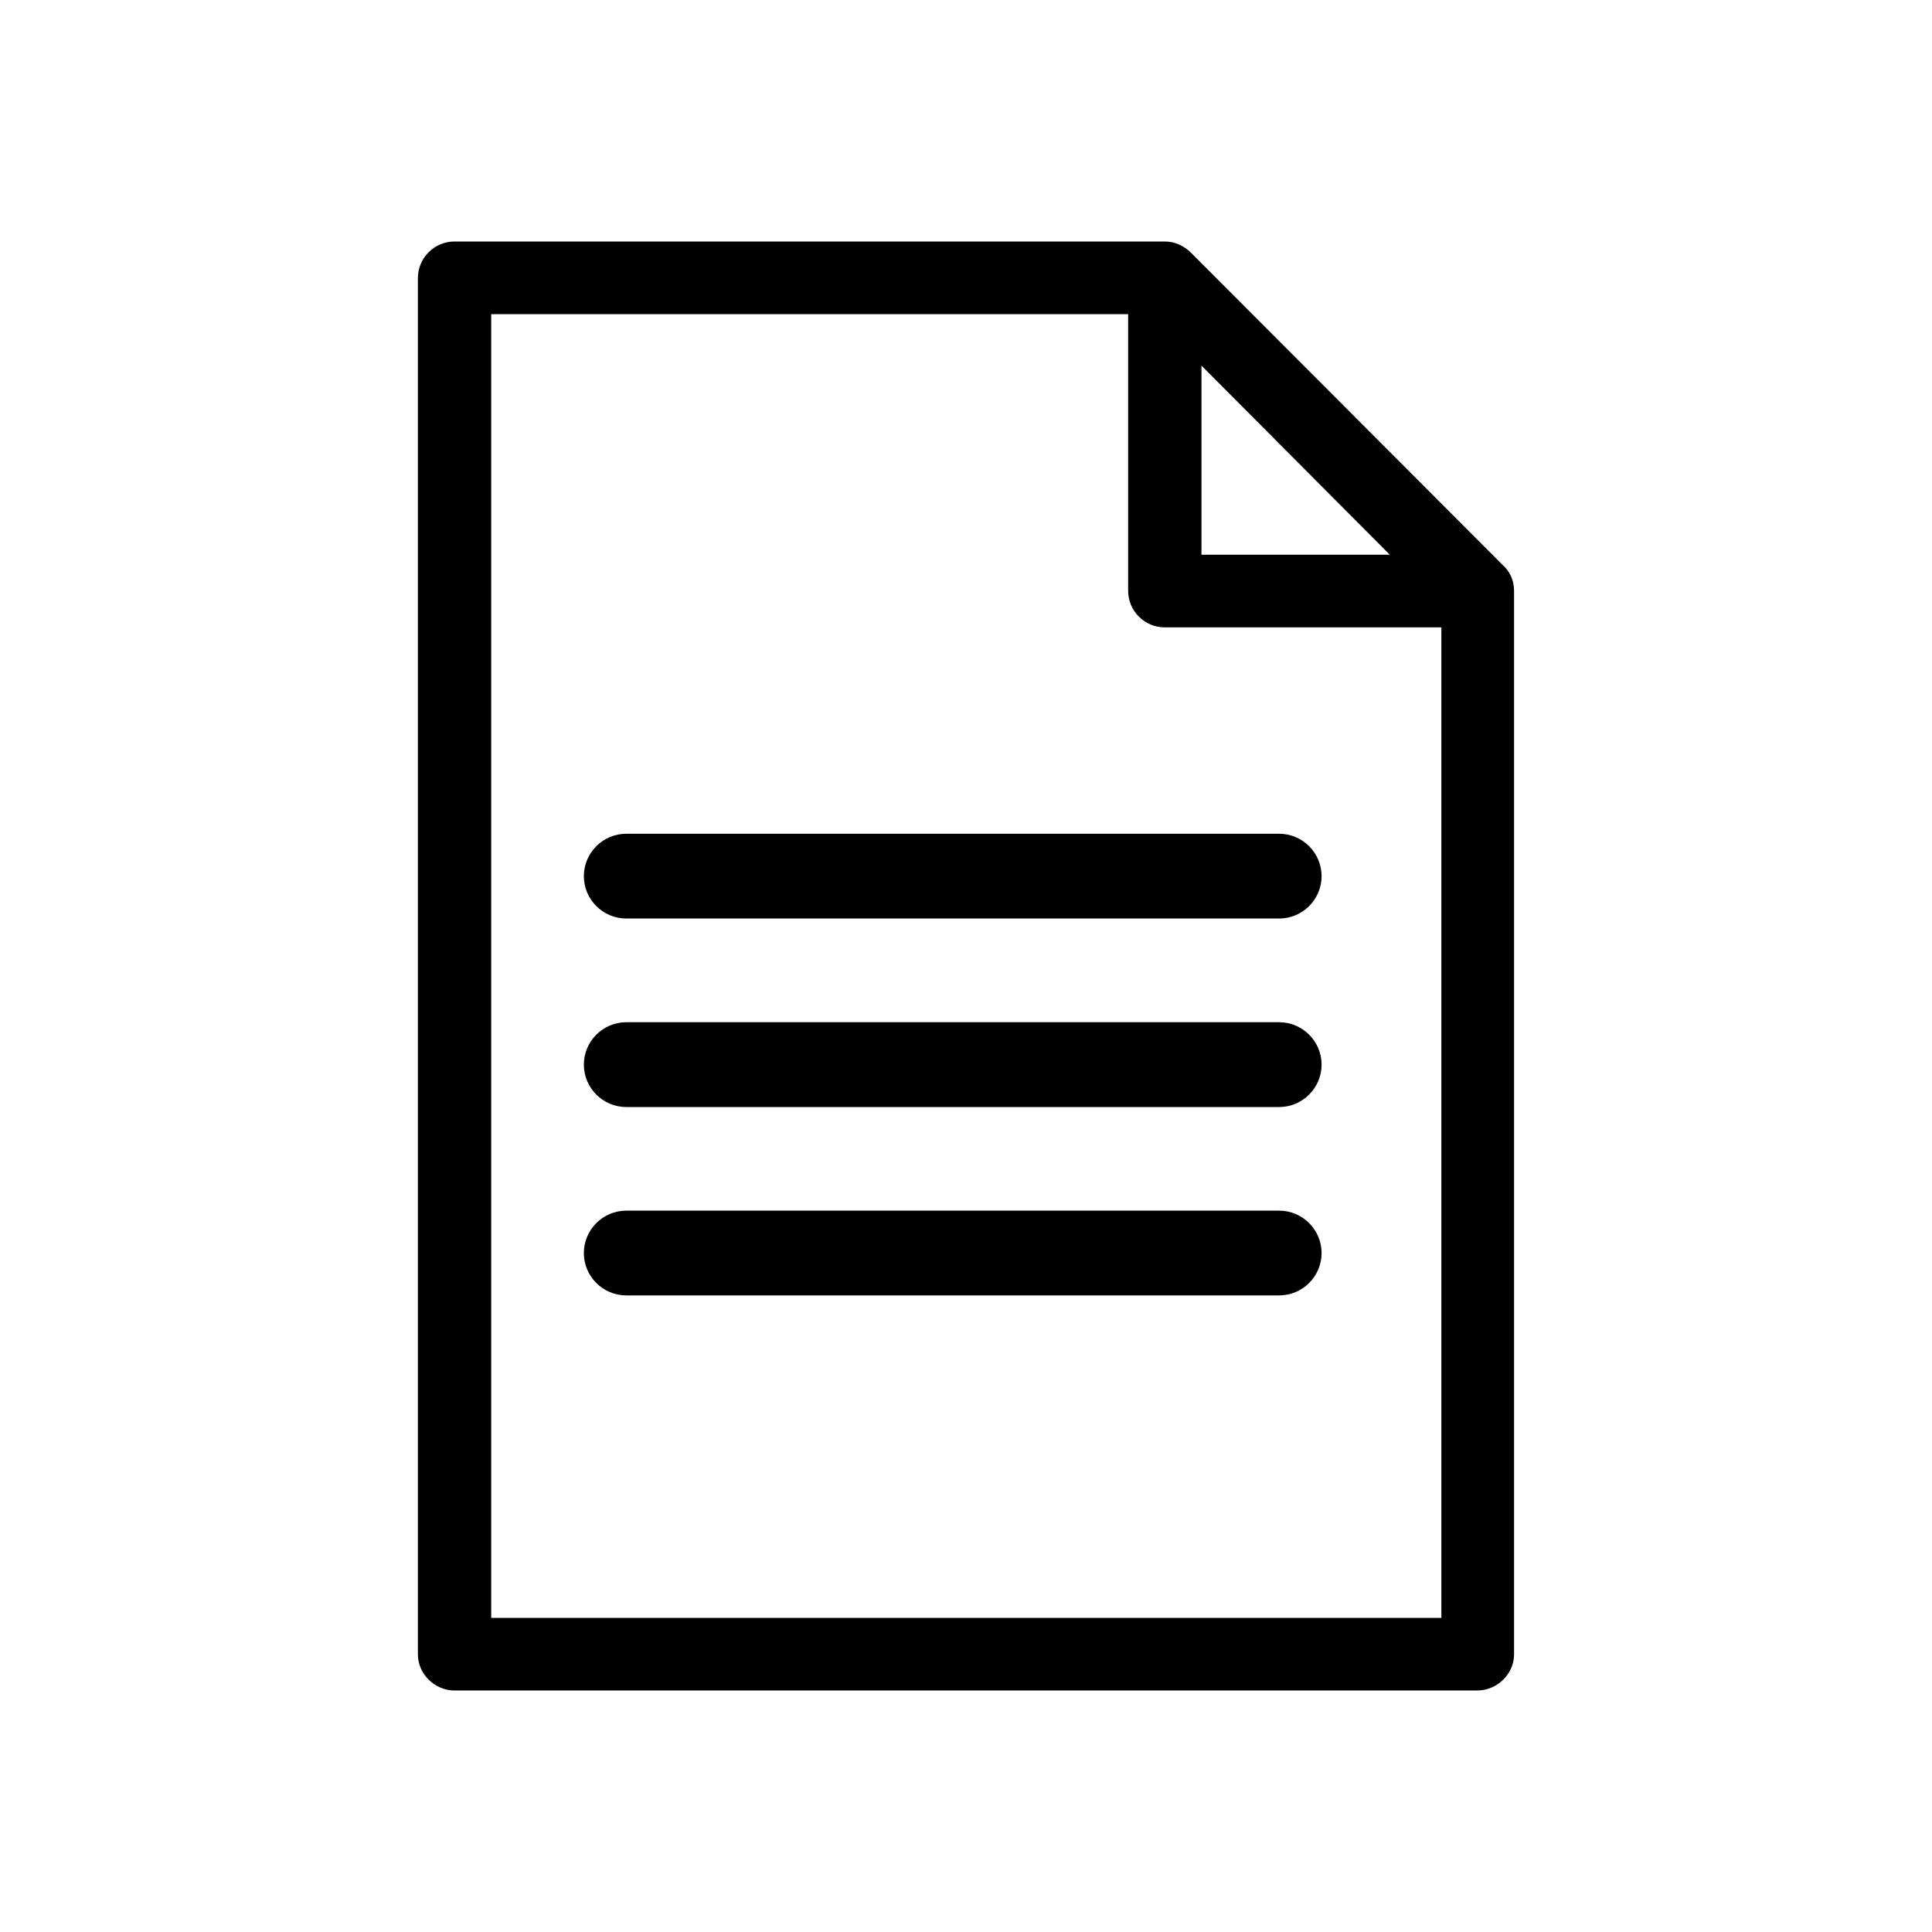
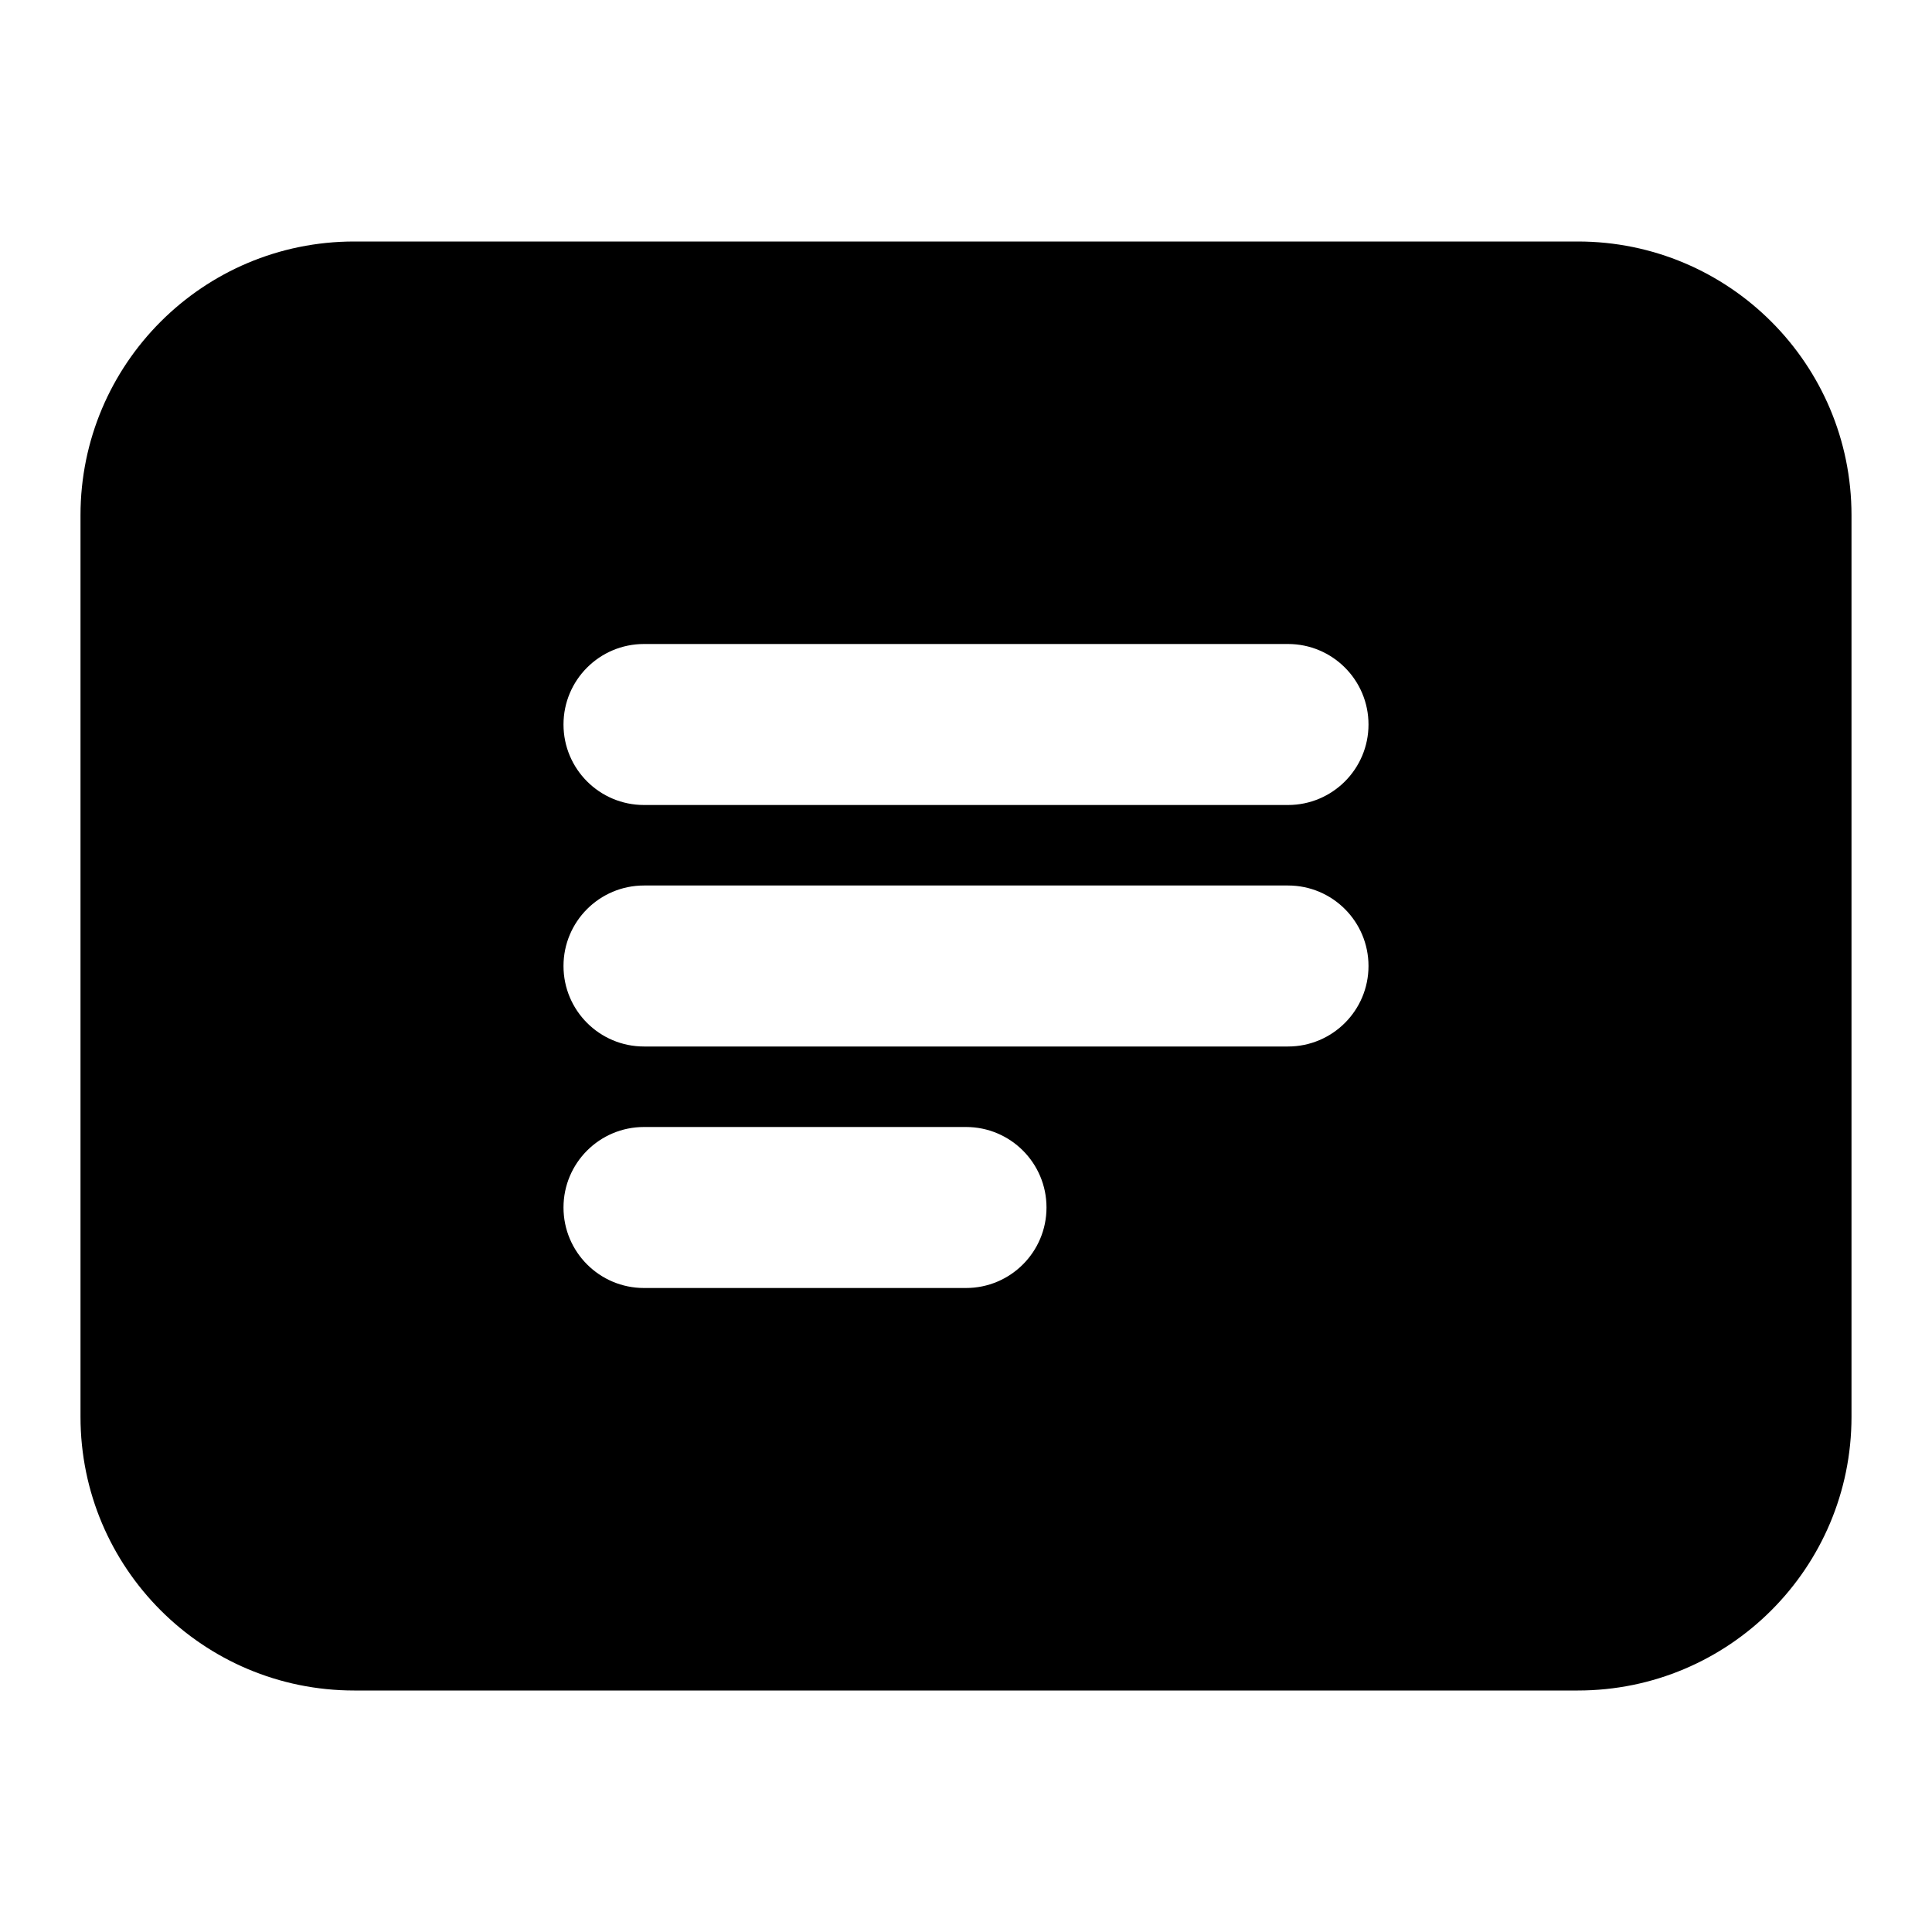
- <svg xmlns="http://www.w3.org/2000/svg" version="1.1" id="Layer_1" style="width: 1em; height: 1em;" viewBox="0 0 40 40" enable-background="new 0 0 40 40" xml:space="preserve">
-   <g display="none">
-     <path display="inline" d="M20.01,36.5c-0.277,0-0.537-0.137-0.693-0.368L9.468,21.529c-1.171-1.861-1.79-3.993-1.79-6.162   C7.678,8.824,13.206,3.5,20,3.5c6.795,0,12.322,5.324,12.322,11.867c0,2.164-0.612,4.284-1.77,6.129l-9.851,14.636   C20.547,36.363,20.287,36.5,20.01,36.5L20.01,36.5z M20,5.17c-5.873,0-10.652,4.574-10.652,10.197c0,1.854,0.525,3.669,1.52,5.251   l9.14,13.55l9.146-13.581c0.981-1.566,1.499-3.371,1.499-5.22C30.652,9.744,25.873,5.17,20,5.17L20,5.17z" />
-     <path display="inline" d="M20,20.857c-3.159,0-5.728-2.482-5.728-5.535c0-3.051,2.569-5.534,5.728-5.534s5.729,2.483,5.729,5.534   C25.729,18.375,23.158,20.857,20,20.857L20,20.857z M20,11.458c-2.237,0-4.057,1.734-4.057,3.864c0,2.13,1.82,3.865,4.057,3.865   s4.058-1.734,4.058-3.865C24.058,13.192,22.236,11.458,20,11.458L20,11.458z" />
-   </g>
-   <path display="none" d="M36.705,34.289L26.059,23.615c3.918-4.69,3.688-11.708-0.707-16.114C23.1,5.243,20.104,4,16.919,4  S10.74,5.243,8.488,7.501c-4.647,4.66-4.647,12.241,0,16.899c2.253,2.257,5.248,3.5,8.431,3.5c2.866,0,5.573-1.015,7.728-2.86  l10.639,10.665C35.479,35.902,35.738,36,35.994,36s0.514-0.098,0.709-0.293C37.096,35.316,37.097,34.68,36.705,34.289z   M9.766,23.126c-3.945-3.958-3.945-10.395,0-14.351c1.912-1.914,4.452-2.97,7.153-2.97s5.243,1.056,7.153,2.97  c3.946,3.956,3.946,10.394,0,14.351c-1.91,1.914-4.452,2.969-7.153,2.969S11.678,25.04,9.766,23.126z" />
-   <path display="none" d="M25.38,34.848c-0.066,0-0.136-0.009-0.206-0.024l-10.498-2.561l-10.61,2.561  c-0.069,0.016-0.139,0.024-0.205,0.024c-0.191,0-0.38-0.064-0.532-0.184C3.12,34.5,3,34.252,3,33.986V8.635  c0-0.397,0.27-0.741,0.657-0.836l10.76-2.623l0.407,0.003l10.504,2.558l10.607-2.561c0.065-0.016,0.135-0.023,0.203-0.023  c0.195,0,0.38,0.063,0.533,0.183C36.881,5.499,37,5.746,37,6.012v25.352c0,0.397-0.27,0.741-0.656,0.837l-10.759,2.622  C25.516,34.839,25.446,34.848,25.38,34.848L25.38,34.848z M15.481,30.688l9.039,2.203V9.311l-9.039-2.203V30.688z M26.24,9.311  v23.58l9.039-2.202V7.108L26.24,9.311z M4.721,9.311v23.58l9.039-2.202V7.108L4.721,9.311z" />
-   <g display="none">
-     <path display="inline" d="M9.708,35C7.112,35,5,32.893,5,30.303c0-2.592,2.112-4.699,4.708-4.699c2.595,0,4.707,2.107,4.707,4.699   C14.415,32.893,12.303,35,9.708,35L9.708,35z M9.708,27.445c-1.578,0-2.863,1.281-2.863,2.857c0,1.574,1.285,2.855,2.863,2.855   c1.578,0,2.861-1.281,2.861-2.855C12.568,28.727,11.285,27.445,9.708,27.445L9.708,27.445z" />
-     <path display="inline" d="M24.574,35c-0.621,0-1.125-0.505-1.125-1.126c0-9.552-7.771-17.324-17.323-17.324   C5.505,16.55,5,16.045,5,15.425s0.505-1.126,1.126-1.126c10.792,0,19.573,8.781,19.573,19.575C25.699,34.495,25.193,35,24.574,35   L24.574,35z" />
-     <path display="inline" d="M33.916,35c-0.597,0-1.082-0.486-1.082-1.084c0-14.75-12-26.751-26.751-26.751   C5.486,7.165,5,6.68,5,6.083C5,5.486,5.486,5,6.083,5C22.027,5,35,17.972,35,33.916C35,34.514,34.514,35,33.916,35L33.916,35z" />
-   </g>
-   <g display="none">
-     <path display="inline" fill-rule="evenodd" clip-rule="evenodd" d="M20,29.616c-6.911,0-13.412-3.681-17-9.615   c3.588-5.935,10.089-9.617,17-9.617c6.91,0,13.412,3.682,17,9.617C33.412,25.936,26.91,29.616,20,29.616L20,29.616z M19.998,12.254   c-5.817,0-11.309,2.848-14.687,7.618l-0.088,0.125l0.088,0.124c3.378,4.77,8.87,7.618,14.687,7.618   c5.82,0,11.311-2.849,14.687-7.618l0.089-0.124l-0.089-0.125C31.309,15.103,25.818,12.254,19.998,12.254L19.998,12.254z" />
-     <path display="inline" fill-rule="evenodd" clip-rule="evenodd" d="M19.987,13.521c-3.574,0-6.478,2.9-6.478,6.479   c0,3.579,2.904,6.478,6.478,6.478c3.581,0,6.478-2.898,6.478-6.478C26.465,16.42,23.568,13.521,19.987,13.521z M19.987,24.857   c-2.68,0-4.858-2.175-4.858-4.858s2.178-4.859,4.858-4.859c2.686,0,4.858,2.175,4.858,4.859S22.673,24.857,19.987,24.857z" />
-   </g>
-   <path display="none" d="M7.336,35.5c-0.399,0-0.725-0.325-0.725-0.726v-7.599c0-0.4,0.326-0.725,0.725-0.725h3.181v-6.336  c0-0.342,0.276-0.619,0.619-0.619h8.247v-5.949h-3.181c-0.398,0-0.725-0.325-0.725-0.726V5.223c0-0.399,0.326-0.723,0.725-0.723  h7.598c0.398,0,0.725,0.324,0.725,0.723v7.599c0,0.401-0.326,0.726-0.725,0.726H20.62v5.949h8.245c0.341,0,0.618,0.277,0.618,0.619  v6.336h3.182c0.397,0,0.724,0.324,0.724,0.725v7.599c0,0.399-0.326,0.725-0.724,0.725h-7.599c-0.4,0-0.726-0.325-0.726-0.725v-7.599  c0-0.4,0.325-0.725,0.726-0.725h3.179v-5.717H11.754v5.717h3.18c0.399,0,0.725,0.324,0.725,0.725v7.599  c0,0.4-0.325,0.726-0.725,0.726H7.336z M8.061,34.051h6.149V27.9H8.061V34.051z M25.79,34.051h6.149V27.9H25.79V34.051z   M16.927,12.099h6.146V5.949h-6.146V12.099z" />
-   <g display="none">
-     <path display="inline" d="M11.018,35.01c-0.402,0-0.736-0.314-0.759-0.717L8.879,9.946H5.75c-0.419,0-0.76-0.342-0.76-0.76   c0-0.419,0.341-0.761,0.76-0.761h3.59L9.495,8.45L9.6,8.426h5.171V5.75c0-0.419,0.34-0.76,0.76-0.76h8.939   c0.419,0,0.76,0.341,0.76,0.76v2.676h5.174l0.175,0.028l0.118-0.028h3.554c0.419,0,0.76,0.342,0.76,0.761   c0,0.418-0.341,0.76-0.76,0.76h-3.128l-1.36,24.346c-0.023,0.402-0.356,0.718-0.759,0.718H11.018z M11.735,33.49h16.549L29.6,9.946   H10.4L11.735,33.49z M16.29,8.426h7.42V6.51h-7.42V8.426z" />
-     <path display="inline" d="M14.302,12.201c-0.249,0.012-0.435,0.102-0.57,0.252c-0.135,0.152-0.203,0.348-0.192,0.551l0.998,17.608   c0.024,0.401,0.357,0.716,0.759,0.716v0.19l0.045-0.19c0.417-0.024,0.737-0.385,0.715-0.804l-0.999-17.606   C15.034,12.516,14.702,12.201,14.302,12.201L14.302,12.201z" />
-     <path display="inline" d="M25.709,12.202c-0.445,0-0.776,0.314-0.8,0.716l-1,17.606c-0.022,0.419,0.298,0.779,0.717,0.804   l0.044,0.19v-0.19c0.402,0,0.735-0.314,0.757-0.716l1.001-17.608c0.011-0.203-0.058-0.398-0.192-0.551   c-0.136-0.15-0.321-0.24-0.523-0.251C25.711,12.202,25.71,12.202,25.709,12.202L25.709,12.202z" />
-     <path display="inline" d="M20,12.201c-0.419,0-0.76,0.341-0.76,0.76v17.607c0,0.419,0.341,0.76,0.76,0.76s0.76-0.341,0.76-0.76   V12.961C20.76,12.542,20.419,12.201,20,12.201L20,12.201z" />
-   </g>
-   <g display="none">
-     <path display="inline" d="M8.236,15.765C5.901,15.765,4,17.665,4,20c0,2.336,1.901,4.234,4.236,4.234   c2.336,0,4.235-1.898,4.235-4.234C12.472,17.665,10.572,15.765,8.236,15.765z M8.236,22.824c-1.557,0-2.823-1.268-2.823-2.824   c0-1.557,1.267-2.824,2.823-2.824c1.558,0,2.822,1.267,2.822,2.824C11.059,21.557,9.794,22.824,8.236,22.824z" />
-     <path display="inline" d="M20,15.765c-2.334,0-4.236,1.899-4.236,4.235c0,2.336,1.902,4.234,4.236,4.234   c2.337,0,4.236-1.898,4.236-4.234C24.236,17.665,22.337,15.765,20,15.765z M20,22.824c-1.557,0-2.822-1.268-2.822-2.824   c0-1.557,1.266-2.824,2.822-2.824c1.559,0,2.822,1.267,2.822,2.824C22.822,21.557,21.559,22.824,20,22.824z" />
-     <path display="inline" d="M31.764,15.765c-2.334,0-4.235,1.899-4.235,4.235c0,2.336,1.901,4.234,4.235,4.234   C34.101,24.234,36,22.336,36,20C36,17.665,34.101,15.765,31.764,15.765z M31.764,22.824c-1.556,0-2.822-1.268-2.822-2.824   c0-1.557,1.267-2.824,2.822-2.824c1.559,0,2.823,1.267,2.823,2.824C34.587,21.557,33.322,22.824,31.764,22.824z" />
-   </g>
-   <path display="none" d="M33.125,19.125H8.98L20.841,7.5c0.345-0.338,0.351-0.892,0.013-1.237s-0.892-0.35-1.237-0.012L6.262,19.339  C6.095,19.503,6,19.729,6,19.965c0,0.005,0,0.011,0,0.017C6,19.989,6,19.994,6,20c0,0.319,0.171,0.598,0.427,0.751L19.69,33.75  c0.17,0.167,0.392,0.25,0.613,0.25c0.227,0,0.453-0.088,0.625-0.262c0.338-0.346,0.332-0.9-0.013-1.238L9.055,20.875h24.07  C33.607,20.875,34,20.483,34,20S33.607,19.125,33.125,19.125z" />
-   <path display="none" d="M34,20c0-0.32-0.172-0.599-0.428-0.751L20.31,6.25c-0.345-0.338-0.899-0.333-1.237,0.012  S18.738,7.161,19.084,7.5l11.861,11.625H6.875C6.393,19.125,6,19.517,6,20s0.393,0.875,0.875,0.875H31.02L19.158,32.5  c-0.344,0.339-0.35,0.893-0.012,1.238C19.318,33.912,19.545,34,19.771,34c0.221,0,0.442-0.083,0.612-0.25l13.353-13.089  C33.904,20.497,34,20.271,34,20.035c0-0.005-0.001-0.011-0.001-0.017C33.999,20.011,34,20.006,34,20z" />
-   <path display="none" d="M33.75,19.616L20.66,6.262C20.496,6.095,20.271,6,20.037,6c-0.007,0-0.014,0.001-0.02,0.001S20.006,6,20,6  c-0.32,0-0.598,0.172-0.751,0.428L6.25,19.69c-0.338,0.345-0.332,0.899,0.013,1.237c0.171,0.167,0.391,0.25,0.612,0.25  c0.227-0.001,0.454-0.088,0.625-0.263l11.625-11.86v24.07C19.125,33.607,19.518,34,20,34c0.483,0,0.875-0.393,0.875-0.875V8.981  L32.5,20.841c0.338,0.345,0.893,0.35,1.237,0.013C34.082,20.515,34.088,19.96,33.75,19.616z" />
-   <path display="none" d="M33.737,19.071c-0.345-0.337-0.899-0.332-1.237,0.014l-11.625,11.86V6.875C20.875,6.392,20.483,6,20,6  c-0.482,0-0.875,0.392-0.875,0.875V31.02L7.5,19.159c-0.338-0.345-0.892-0.351-1.237-0.013c-0.345,0.338-0.351,0.892-0.013,1.237  l13.09,13.354C19.504,33.905,19.729,34,19.965,34c0.005,0,0.012-0.001,0.018-0.001C19.989,33.999,19.994,34,20,34  c0.32,0,0.599-0.172,0.752-0.428L33.75,20.31C34.088,19.965,34.082,19.41,33.737,19.071z" />
-   <path display="none" d="M26.714,34c-0.222,0-0.442-0.083-0.612-0.251l-13.429-13.16c-0.167-0.164-0.262-0.39-0.262-0.624  c0-0.236,0.095-0.462,0.262-0.626L26.027,6.251c0.344-0.339,0.898-0.334,1.237,0.011c0.338,0.346,0.331,0.899-0.013,1.237  L14.536,19.965l12.79,12.536c0.345,0.337,0.351,0.892,0.013,1.237C27.168,33.912,26.939,34,26.714,34z" />
-   <path display="none" d="M13.36,34c-0.225,0-0.453-0.088-0.624-0.262c-0.339-0.346-0.333-0.899,0.01-1.237l12.717-12.466  L12.673,7.499c-0.345-0.339-0.35-0.893-0.013-1.237c0.34-0.344,0.894-0.35,1.238-0.012l13.429,13.161  c0.167,0.164,0.262,0.39,0.262,0.624c0,0.236-0.094,0.461-0.262,0.625L13.974,33.75C13.803,33.917,13.581,34,13.36,34z" />
-   <path display="none" d="M5.938,28.131c-0.236,0-0.474-0.089-0.657-0.269c-0.368-0.362-0.375-0.956-0.012-1.325L19.37,12.149  c0.176-0.179,0.417-0.28,0.669-0.28s0.493,0.101,0.669,0.28l14.023,14.308c0.363,0.369,0.356,0.963-0.012,1.326  c-0.37,0.361-0.965,0.356-1.326-0.014L20.039,14.146L6.608,27.85C6.423,28.037,6.182,28.13,5.938,28.131z" />
-   <path display="none" d="M19.962,28.131c-0.253,0-0.493-0.102-0.67-0.281L5.27,13.542c-0.364-0.37-0.357-0.963,0.011-1.326  c0.372-0.362,0.965-0.356,1.326,0.013l13.354,13.625l13.433-13.704c0.361-0.37,0.954-0.376,1.326-0.015  c0.368,0.363,0.375,0.957,0.013,1.327L20.632,27.85C20.454,28.029,20.214,28.131,19.962,28.131z" />
-   <g display="none">
-     <path display="inline" d="M6.72,34C6.323,34,6,33.678,6,33.281v-5.811c0-0.396,0.323-0.721,0.72-0.721h5.81   c0.397,0,0.72,0.324,0.72,0.721v5.811c0,0.396-0.323,0.719-0.72,0.719H6.72z M7.439,32.561h4.371v-4.371H7.439V32.561z" />
-     <path display="inline" d="M17.095,34c-0.396,0-0.72-0.322-0.72-0.719v-5.811c0-0.396,0.323-0.721,0.72-0.721h5.811   c0.396,0,0.72,0.324,0.72,0.721v5.811c0,0.396-0.323,0.719-0.72,0.719H17.095z M17.815,32.561h4.371v-4.371h-4.371V32.561z" />
-     <path display="inline" d="M27.471,34c-0.397,0-0.721-0.322-0.721-0.719v-5.811c0-0.396,0.323-0.721,0.721-0.721h5.81   c0.396,0,0.72,0.324,0.72,0.721v5.811C34,33.678,33.677,34,33.28,34H27.471z M28.189,32.561h4.371v-4.371h-4.371V32.561z" />
-     <path display="inline" d="M6.72,23.625c-0.396,0-0.72-0.322-0.72-0.719v-5.811c0-0.397,0.323-0.72,0.72-0.72h5.81   c0.397,0,0.72,0.323,0.72,0.72v5.811c0,0.396-0.323,0.719-0.72,0.719H6.72z M7.439,22.186h4.371v-4.371H7.439V22.186z" />
-     <path display="inline" d="M17.095,23.625c-0.396,0-0.72-0.322-0.72-0.719v-5.811c0-0.397,0.323-0.72,0.72-0.72h5.811   c0.396,0,0.72,0.323,0.72,0.72v5.811c0,0.396-0.323,0.719-0.72,0.719H17.095z M17.815,22.186h4.371v-4.371h-4.371V22.186z" />
-     <path display="inline" d="M27.471,23.625c-0.397,0-0.721-0.322-0.721-0.719v-5.811c0-0.397,0.323-0.72,0.721-0.72h5.81   c0.396,0,0.72,0.323,0.72,0.72v5.811c0,0.396-0.323,0.719-0.72,0.719H27.471z M28.189,22.186h4.371v-4.371h-4.371V22.186z" />
-     <path display="inline" d="M6.72,13.25C6.323,13.25,6,12.927,6,12.531v-5.81C6,6.324,6.323,6,6.72,6h5.81   c0.397,0,0.72,0.323,0.72,0.72v5.81c0,0.396-0.323,0.719-0.72,0.719H6.72z M7.439,11.811h4.371V7.439H7.439V11.811z" />
-     <path display="inline" d="M17.095,13.25c-0.396,0-0.72-0.322-0.72-0.719v-5.81c0-0.397,0.323-0.72,0.72-0.72h5.811   c0.396,0,0.72,0.323,0.72,0.72v5.81c0,0.396-0.323,0.719-0.72,0.719H17.095z M17.815,11.811h4.371V7.439h-4.371V11.811z" />
-     <path display="inline" d="M27.471,13.25c-0.397,0-0.721-0.322-0.721-0.719v-5.81c0-0.397,0.323-0.72,0.721-0.72h5.81   C33.677,6,34,6.324,34,6.721v5.81c0,0.396-0.323,0.719-0.72,0.719H27.471z M28.189,11.811h4.371V7.439h-4.371V11.811z" />
-   </g>
-   <g display="none">
-     <path display="inline" d="M16.225,8.013h16.949C33.63,8.013,34,7.642,34,7.185c0-0.455-0.37-0.826-0.826-0.826H16.225   c-0.457,0-0.827,0.371-0.827,0.826C15.398,7.642,15.768,8.013,16.225,8.013z" />
-     <path display="inline" d="M33.174,11.423H16.225c-0.457,0-0.827,0.369-0.827,0.826s0.37,0.826,0.827,0.826h16.949   c0.456,0,0.826-0.369,0.826-0.826S33.63,11.423,33.174,11.423z" />
-     <path display="inline" d="M33.174,16.692H16.225c-0.457,0-0.827,0.371-0.827,0.827s0.37,0.827,0.827,0.827h16.949   c0.456,0,0.826-0.371,0.826-0.827S33.63,16.692,33.174,16.692z" />
-     <path display="inline" d="M33.174,21.653H16.225c-0.457,0-0.827,0.371-0.827,0.827s0.37,0.827,0.827,0.827h16.949   c0.456,0,0.826-0.371,0.826-0.827S33.63,21.653,33.174,21.653z" />
-     <path display="inline" d="M33.174,27.027H16.225c-0.457,0-0.827,0.37-0.827,0.827c0,0.456,0.37,0.826,0.827,0.826h16.949   c0.456,0,0.826-0.37,0.826-0.826C34,27.397,33.63,27.027,33.174,27.027z" />
-     <path display="inline" d="M33.174,31.987H16.225c-0.457,0-0.827,0.371-0.827,0.828c0,0.455,0.37,0.826,0.827,0.826h16.949   c0.456,0,0.826-0.371,0.826-0.826C34,32.358,33.63,31.987,33.174,31.987z" />
-     <path display="inline" d="M6.717,33.53C6.322,33.53,6,33.21,6,32.815v-4.961c0-0.396,0.322-0.717,0.717-0.717h4.961   c0.395,0,0.717,0.321,0.717,0.717v4.961c0,0.395-0.322,0.715-0.717,0.715H6.717z M7.434,32.098h3.526V28.57H7.434V32.098z" />
-     <path display="inline" d="M6.717,23.196C6.322,23.196,6,22.876,6,22.48V17.52c0-0.396,0.322-0.717,0.717-0.717h4.961   c0.395,0,0.717,0.321,0.717,0.717v4.961c0,0.396-0.322,0.716-0.717,0.716H6.717z M7.434,21.763h3.526v-3.527H7.434V21.763z" />
-     <path display="inline" d="M6.717,12.862C6.322,12.862,6,12.541,6,12.146V7.185C6,6.79,6.322,6.468,6.717,6.468h4.961   c0.395,0,0.717,0.322,0.717,0.717v4.961c0,0.396-0.322,0.717-0.717,0.717H6.717z M7.434,11.429h3.526V7.901H7.434V11.429z" />
-   </g>
-   <g display="none">
-     <path display="inline" d="M34.063,10.625H5.938C5.419,10.625,5,10.204,5,9.688C5,9.17,5.419,8.75,5.938,8.75h28.125   C34.58,8.75,35,9.17,35,9.688C35,10.204,34.58,10.625,34.063,10.625" />
-     <path display="inline" d="M34.063,20.938H5.938C5.419,20.938,5,20.517,5,20c0-0.518,0.419-0.938,0.938-0.938h28.125   C34.58,19.063,35,19.482,35,20C35,20.517,34.58,20.938,34.063,20.938" />
-     <path display="inline" d="M34.063,31.25H5.938C5.419,31.25,5,30.829,5,30.313c0-0.518,0.419-0.938,0.938-0.938h28.125   c0.518,0,0.938,0.42,0.938,0.938C35,30.829,34.58,31.25,34.063,31.25" />
-     <path display="inline" d="M34.063,20.938H5.938C5.419,20.938,5,20.517,5,20c0-0.518,0.419-0.938,0.938-0.938h28.125   C34.58,19.063,35,19.482,35,20C35,20.517,34.58,20.938,34.063,20.938" />
-   </g>
-   <path display="none" d="M21.414,20L33.207,8.207c0.391-0.39,0.391-1.023,0-1.414c-0.391-0.391-1.023-0.391-1.414,0L20,18.586  L8.207,6.793c-0.39-0.391-1.023-0.391-1.414,0c-0.391,0.391-0.391,1.023,0,1.414L18.586,20L6.793,31.793  c-0.391,0.391-0.391,1.023,0,1.414C6.988,33.402,7.245,33.5,7.5,33.5c0.256,0,0.511-0.098,0.707-0.293L20,21.414l11.793,11.793  c0.195,0.195,0.451,0.293,0.707,0.293s0.512-0.098,0.707-0.293c0.391-0.391,0.391-1.023,0-1.414L21.414,20z" />
-   <path display="none" d="M9.411,35C9,35,8.653,34.658,8.653,34.254V5.758C8.653,5.34,8.992,5,9.411,5h14.706  c0.198,0,0.394,0.084,0.546,0.236l6.449,6.461c0.15,0.13,0.235,0.324,0.235,0.535v22.021C31.347,34.658,31,35,30.589,35H9.411z   M10.17,33.496h19.672V12.989h-5.726c-0.419,0-0.759-0.34-0.759-0.757V6.504H10.17V33.496z M24.875,11.485h3.9l-3.9-3.914V11.485z" />
-   <g>
-     <path d="M12.966,17.262c-0.483,0-0.878,0.395-0.878,0.878s0.395,0.877,0.878,0.877h13.518c0.483,0,0.878-0.394,0.878-0.877   s-0.395-0.878-0.878-0.878H12.966L12.966,17.262z" />
-     <path d="M9.411,35C9,35,8.652,34.658,8.652,34.254V5.758C8.652,5.34,8.992,5,9.411,5h14.704c0.2,0,0.395,0.084,0.547,0.236   l6.449,6.461c0.15,0.13,0.236,0.324,0.236,0.534v22.022c0,0.404-0.349,0.746-0.759,0.746H9.411z M10.17,33.496h19.672V12.989   h-5.727c-0.417,0-0.758-0.34-0.758-0.757V6.504H10.17V33.496z M24.875,11.485h3.9l-3.9-3.915V11.485z" />
-     <path d="M12.966,21.164c-0.483,0-0.878,0.395-0.878,0.878s0.395,0.878,0.878,0.878h13.518c0.483,0,0.878-0.395,0.878-0.878   s-0.395-0.878-0.878-0.878H12.966L12.966,21.164z" />
-     <path d="M12.966,25.065c-0.483,0-0.878,0.395-0.878,0.878c0,0.484,0.395,0.877,0.878,0.877h13.518c0.483,0,0.878-0.393,0.878-0.877   c0-0.483-0.395-0.878-0.878-0.878H12.966L12.966,25.065z" />
-   </g>
+ <svg xmlns="http://www.w3.org/2000/svg" width="800px" height="800px" viewBox="0 0 24 24" fill="none">
+   <path fill-rule="evenodd" clip-rule="evenodd" d="M4.4 3h15.2A3.4 3.4 0 0 1 23 6.4v11.2a3.4 3.4 0 0 1-3.4 3.4H4.4A3.4 3.4 0 0 1 1 17.6V6.4A3.4 3.4 0 0 1 4.4 3ZM7 9a1 1 0 0 1 1-1h8a1 1 0 1 1 0 2H8a1 1 0 0 1-1-1Zm1 2a1 1 0 1 0 0 2h8a1 1 0 1 0 0-2H8Zm-1 4a1 1 0 0 1 1-1h4a1 1 0 1 1 0 2H8a1 1 0 0 1-1-1Z" fill="#000000" />
</svg>
